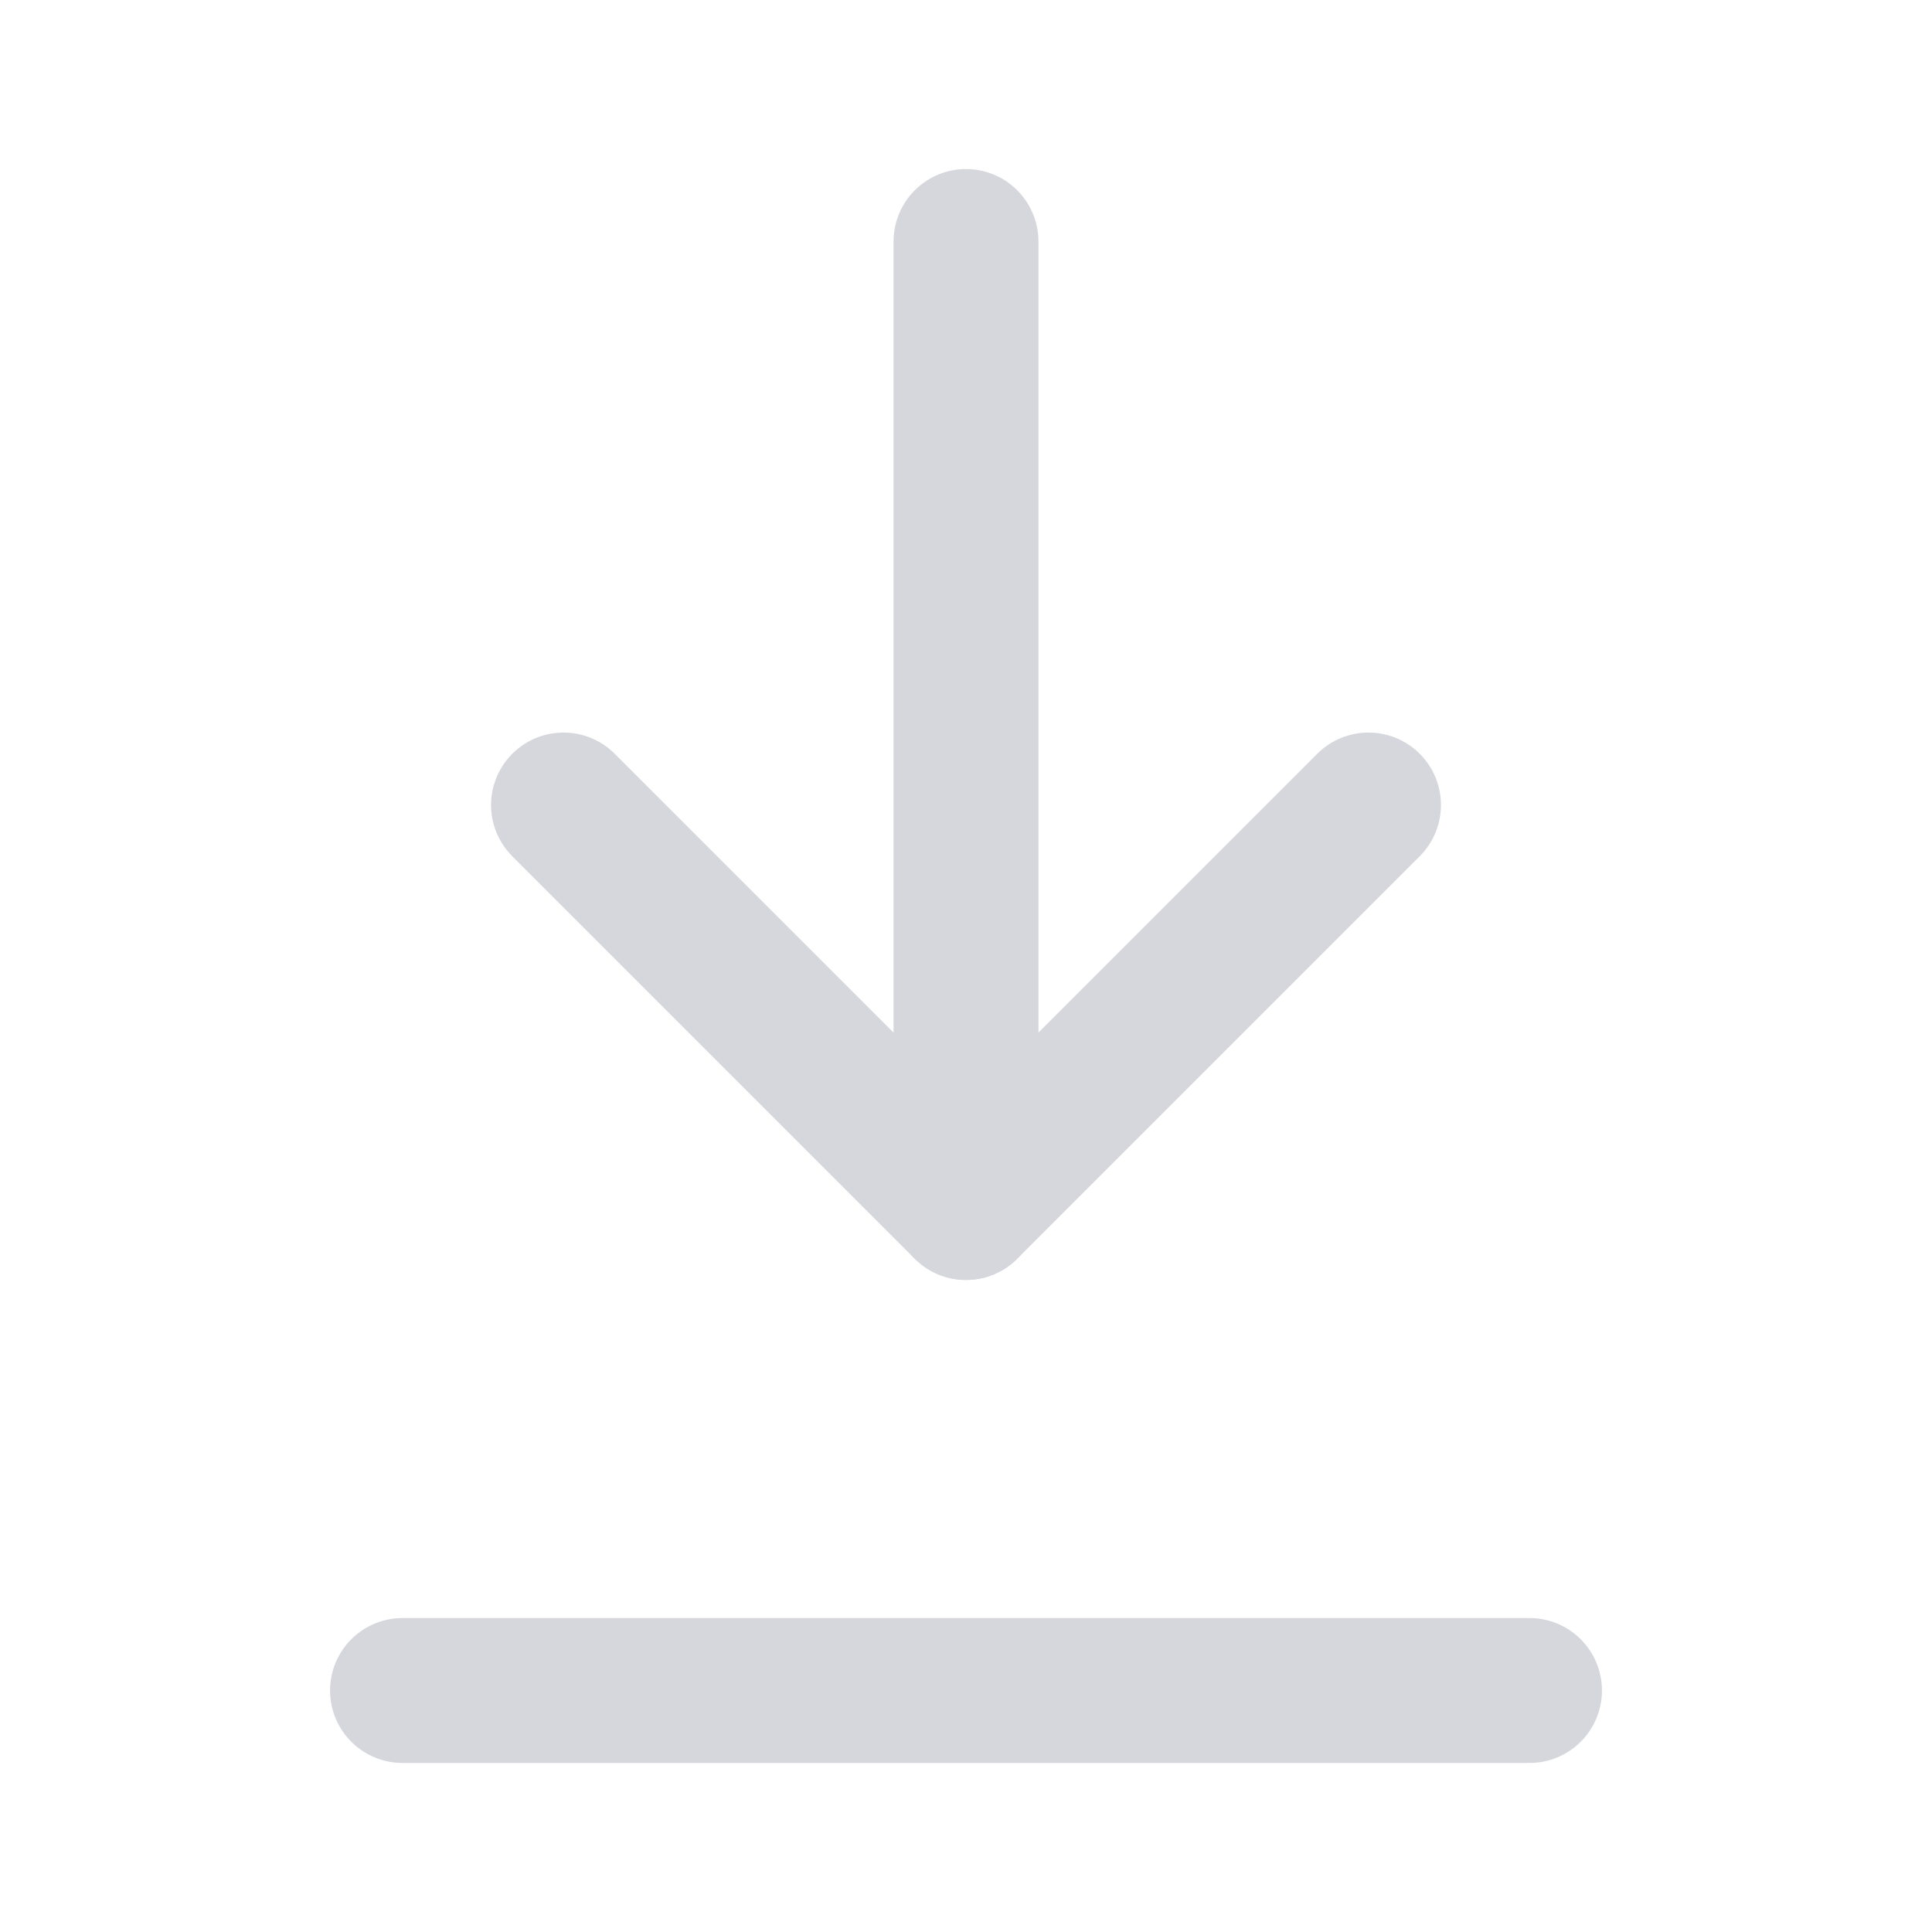
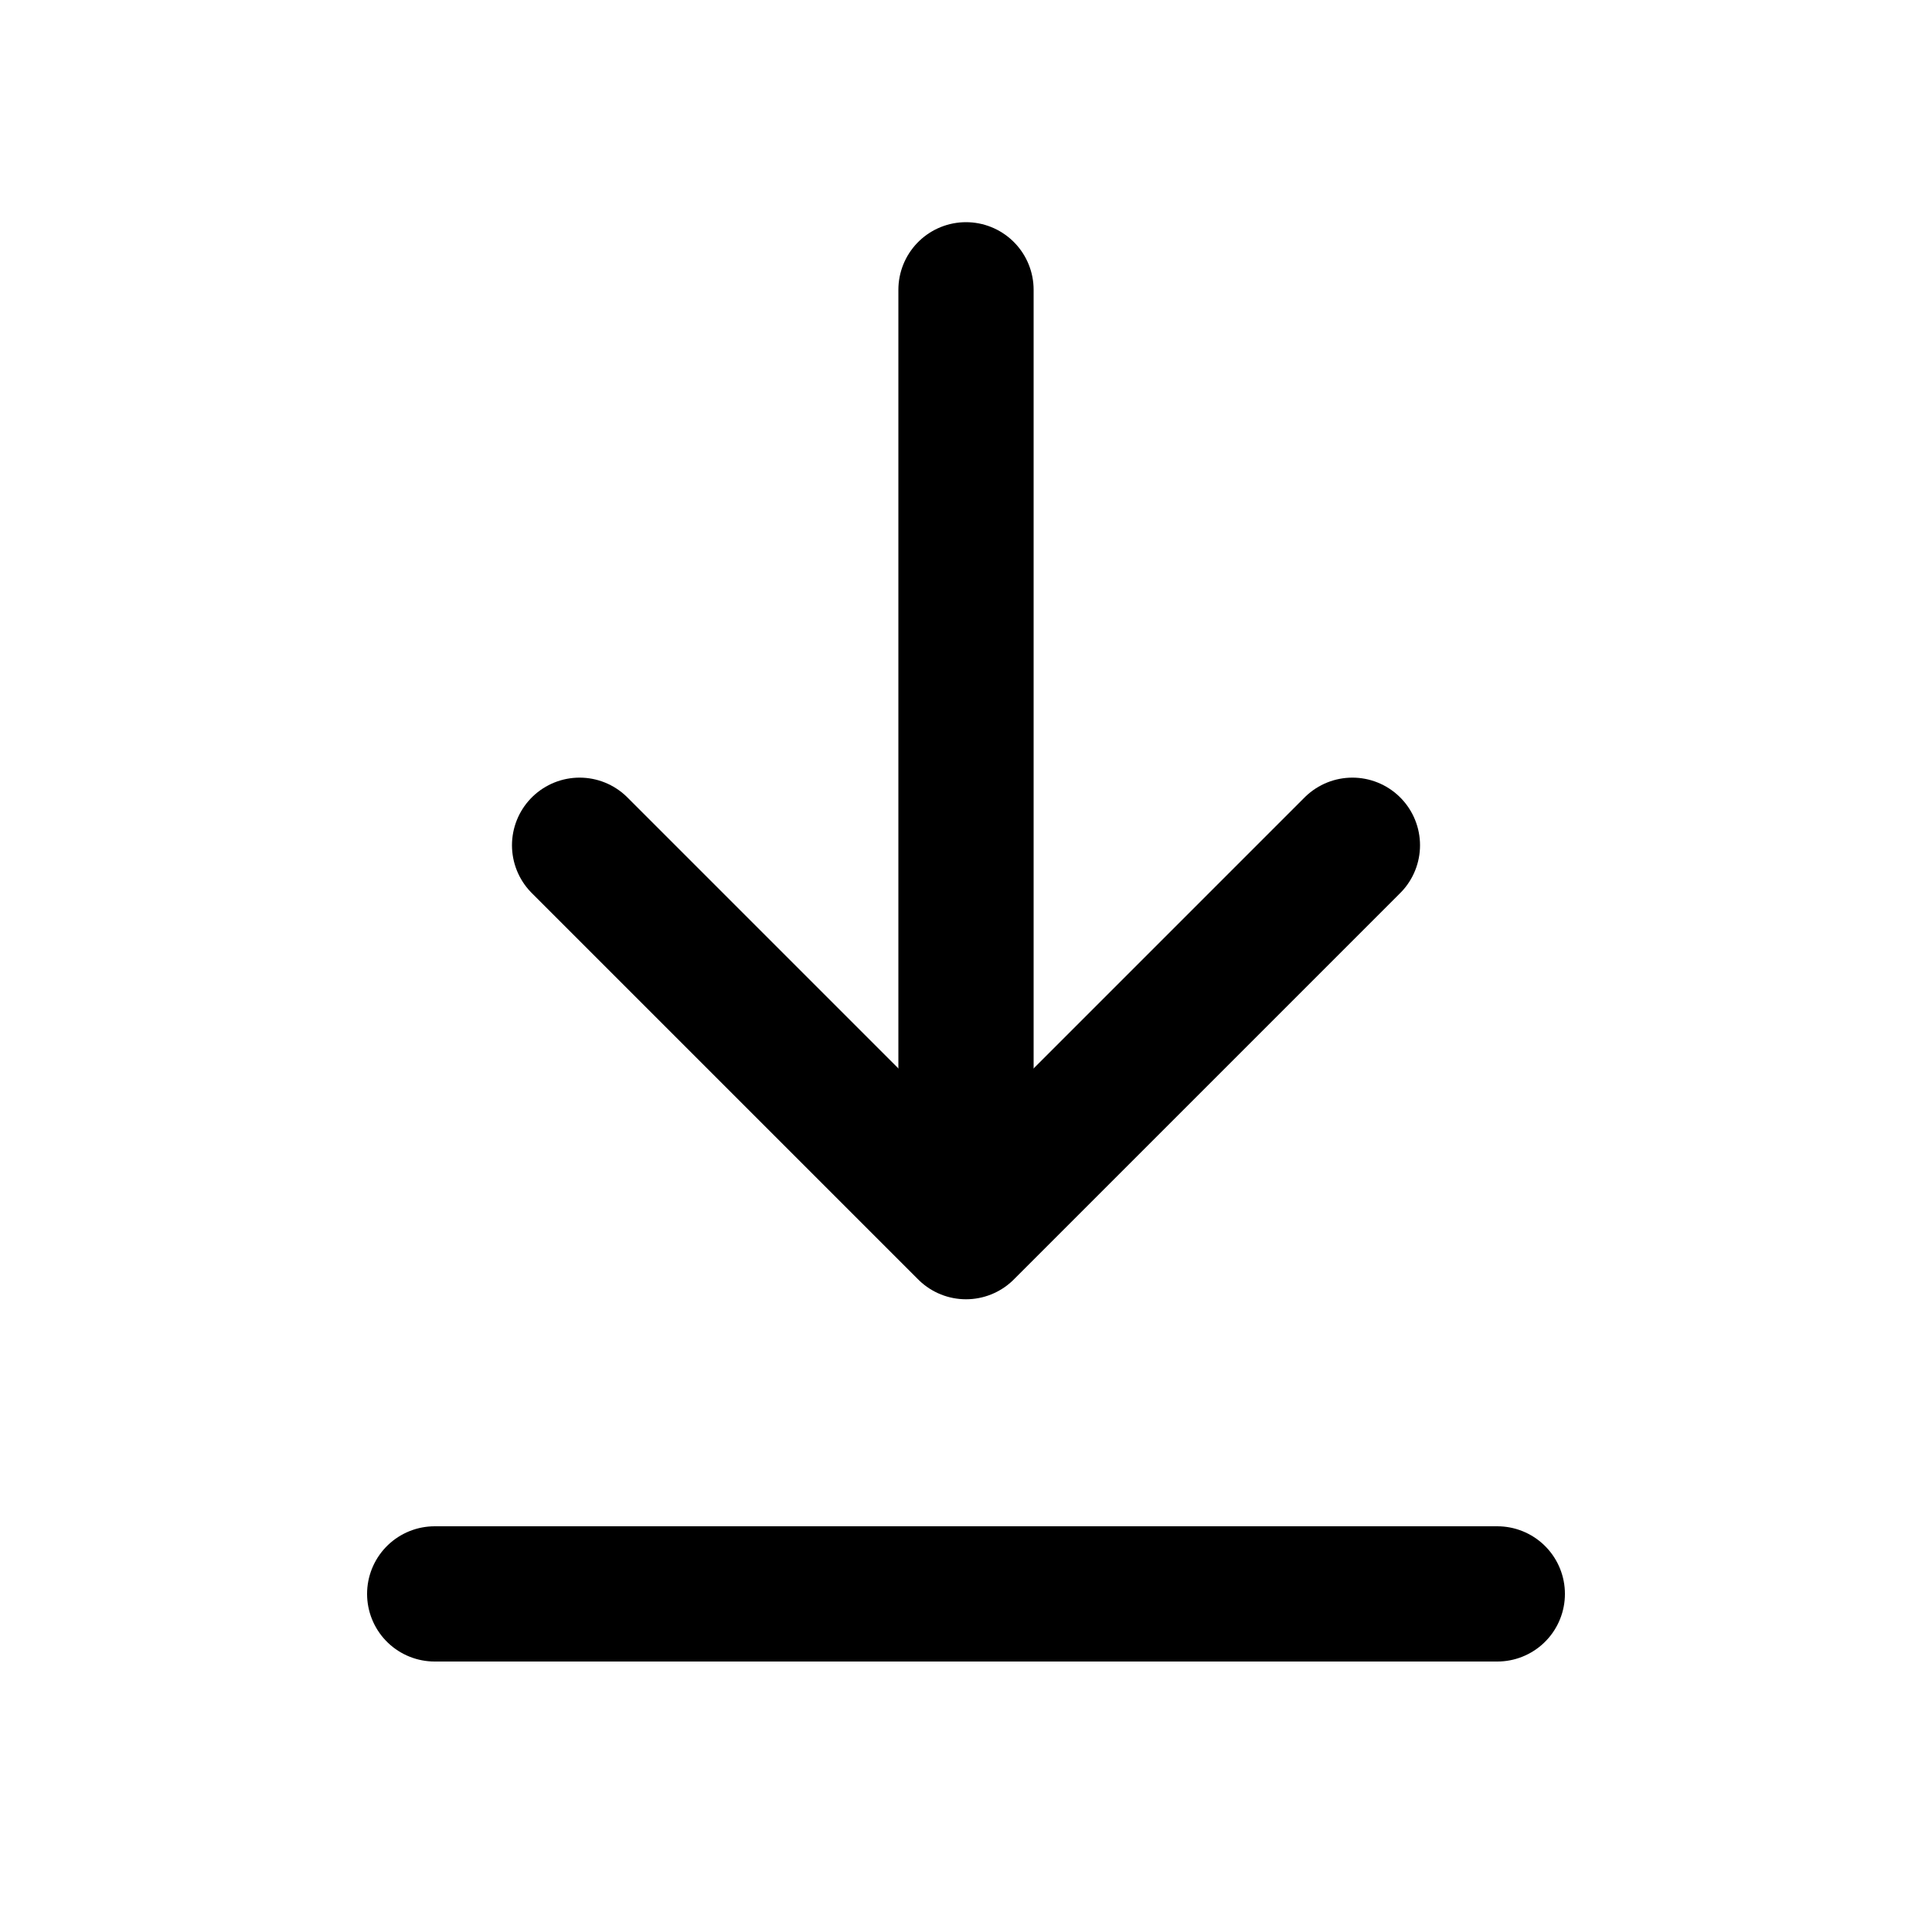
- <svg xmlns="http://www.w3.org/2000/svg" width="24" height="24" viewBox="0 0 24 24" fill="none" stroke="#d6d7dd" stroke-width="1.8" stroke-linecap="round" stroke-linejoin="round">
-   <path d="M12 3v12" />
-   <path d="M7 10l5 5 5-5" />
-   <path d="M5 21h14" />
+ <svg xmlns="http://www.w3.org/2000/svg" width="20" height="20" viewBox="0 0 20 20" fill="none" stroke="currentColor" stroke-width="1.4" stroke-linecap="round" stroke-linejoin="round">
+   <path d="M10 3v9.5" />
+   <path d="M6 8.75l4 4 4-4" />
+   <path d="M4.5 16.5h11" />
</svg>
